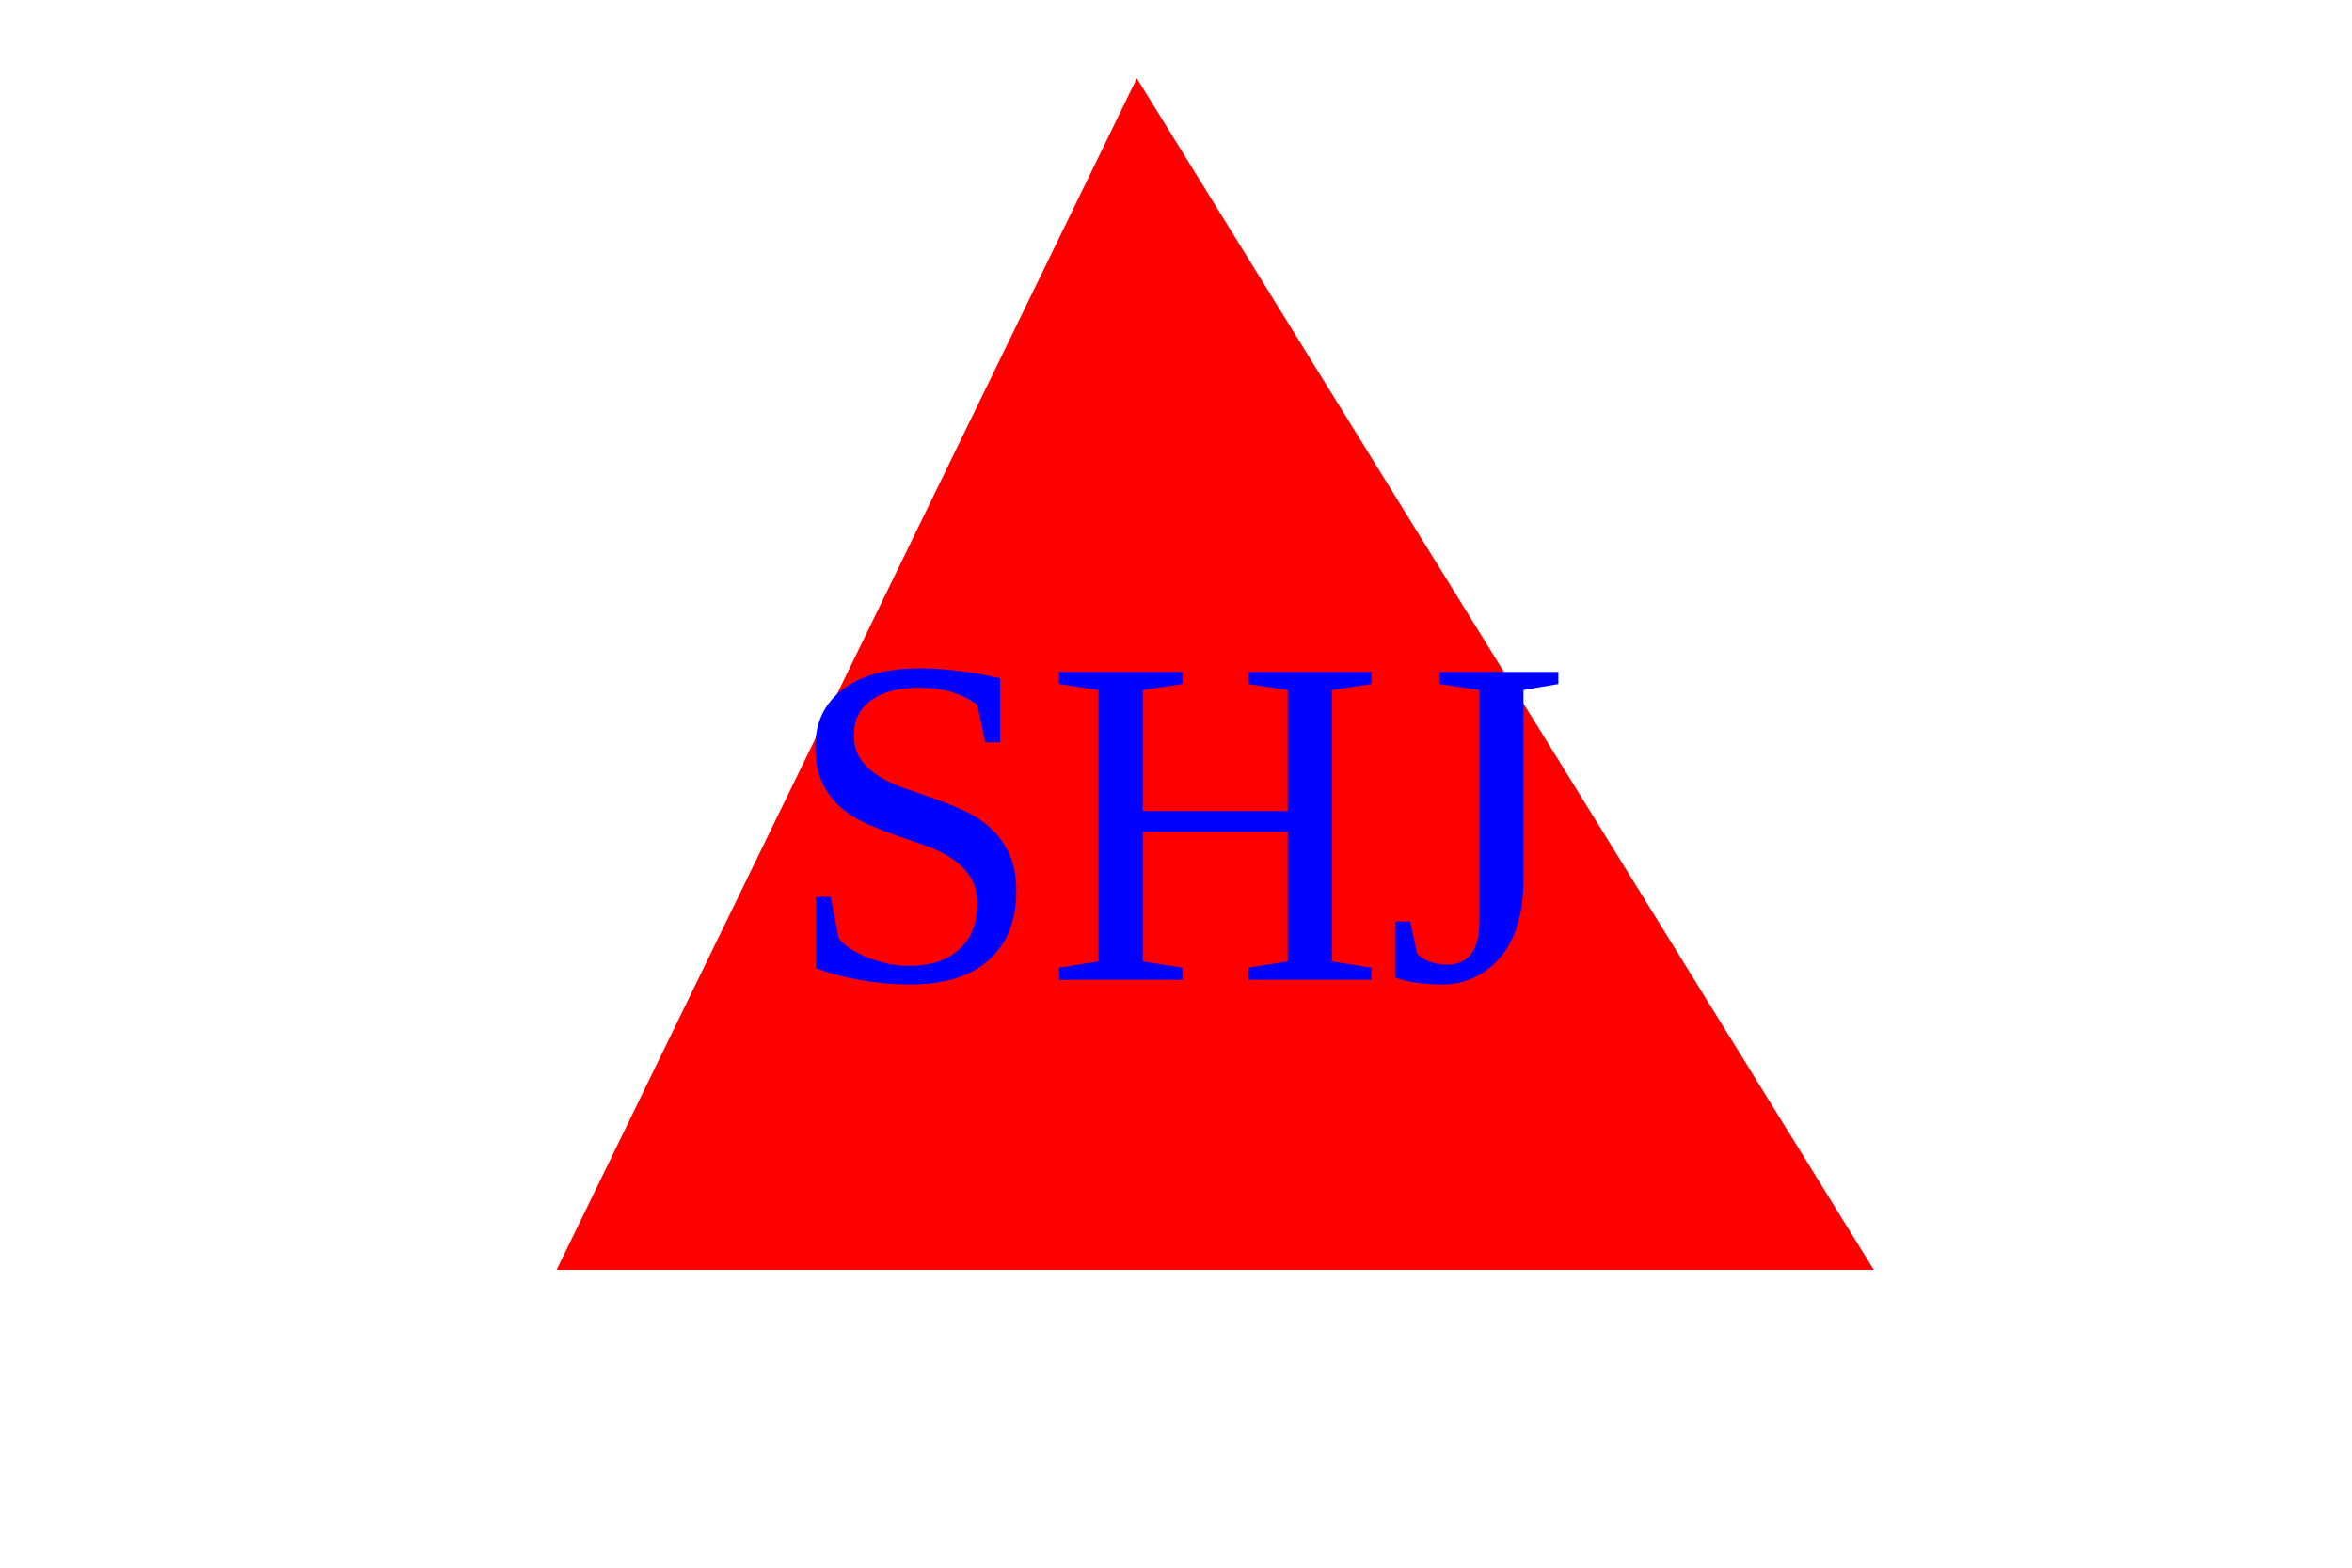
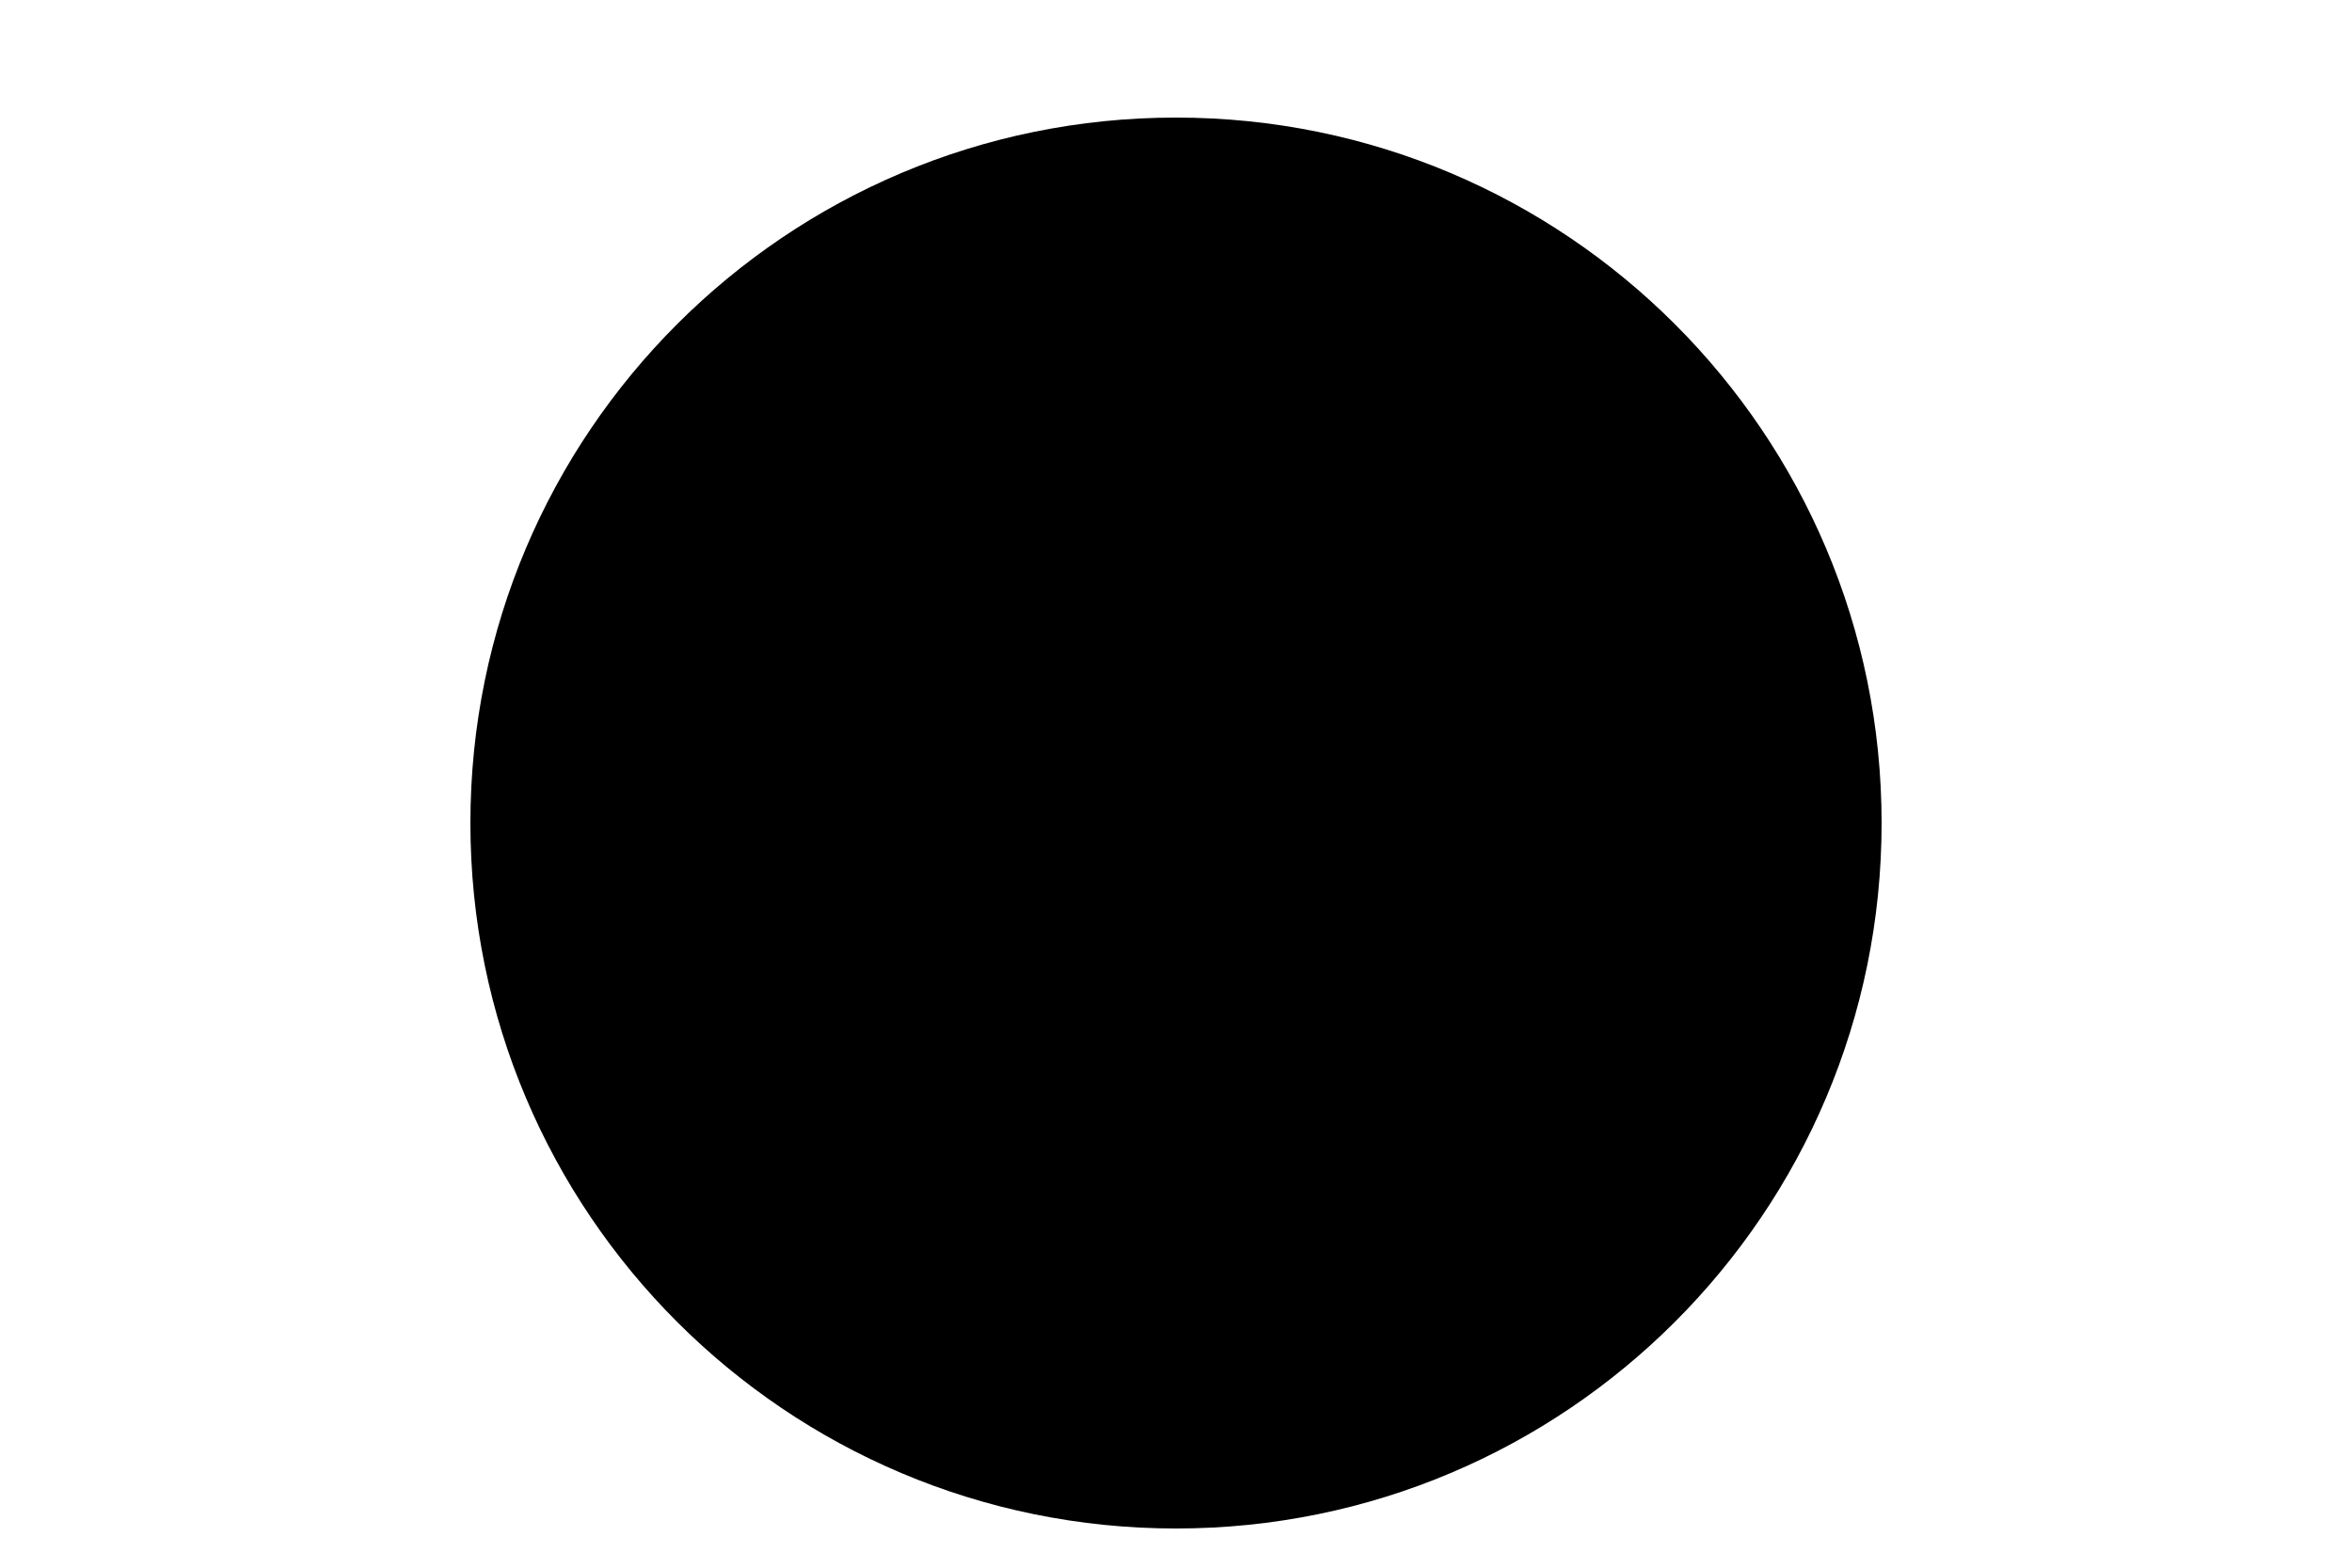
<svg xmlns="http://www.w3.org/2000/svg" version="1.1" width="300" height="200">
-   <polygon points="145, 10 239, 162 71, 162" fill="red" />
-   <text x="150" y="125" font-size="60" text-anchor="middle" fill="blue">SHJ</text>
+   <circle cx="150" cy="105" r="90" stroke="rose" fill="rose" stroke-width="5" />
+   <text x="150" y="125" font-size="60" text-anchor="middle" fill="maya">sdf</text>
</svg>
